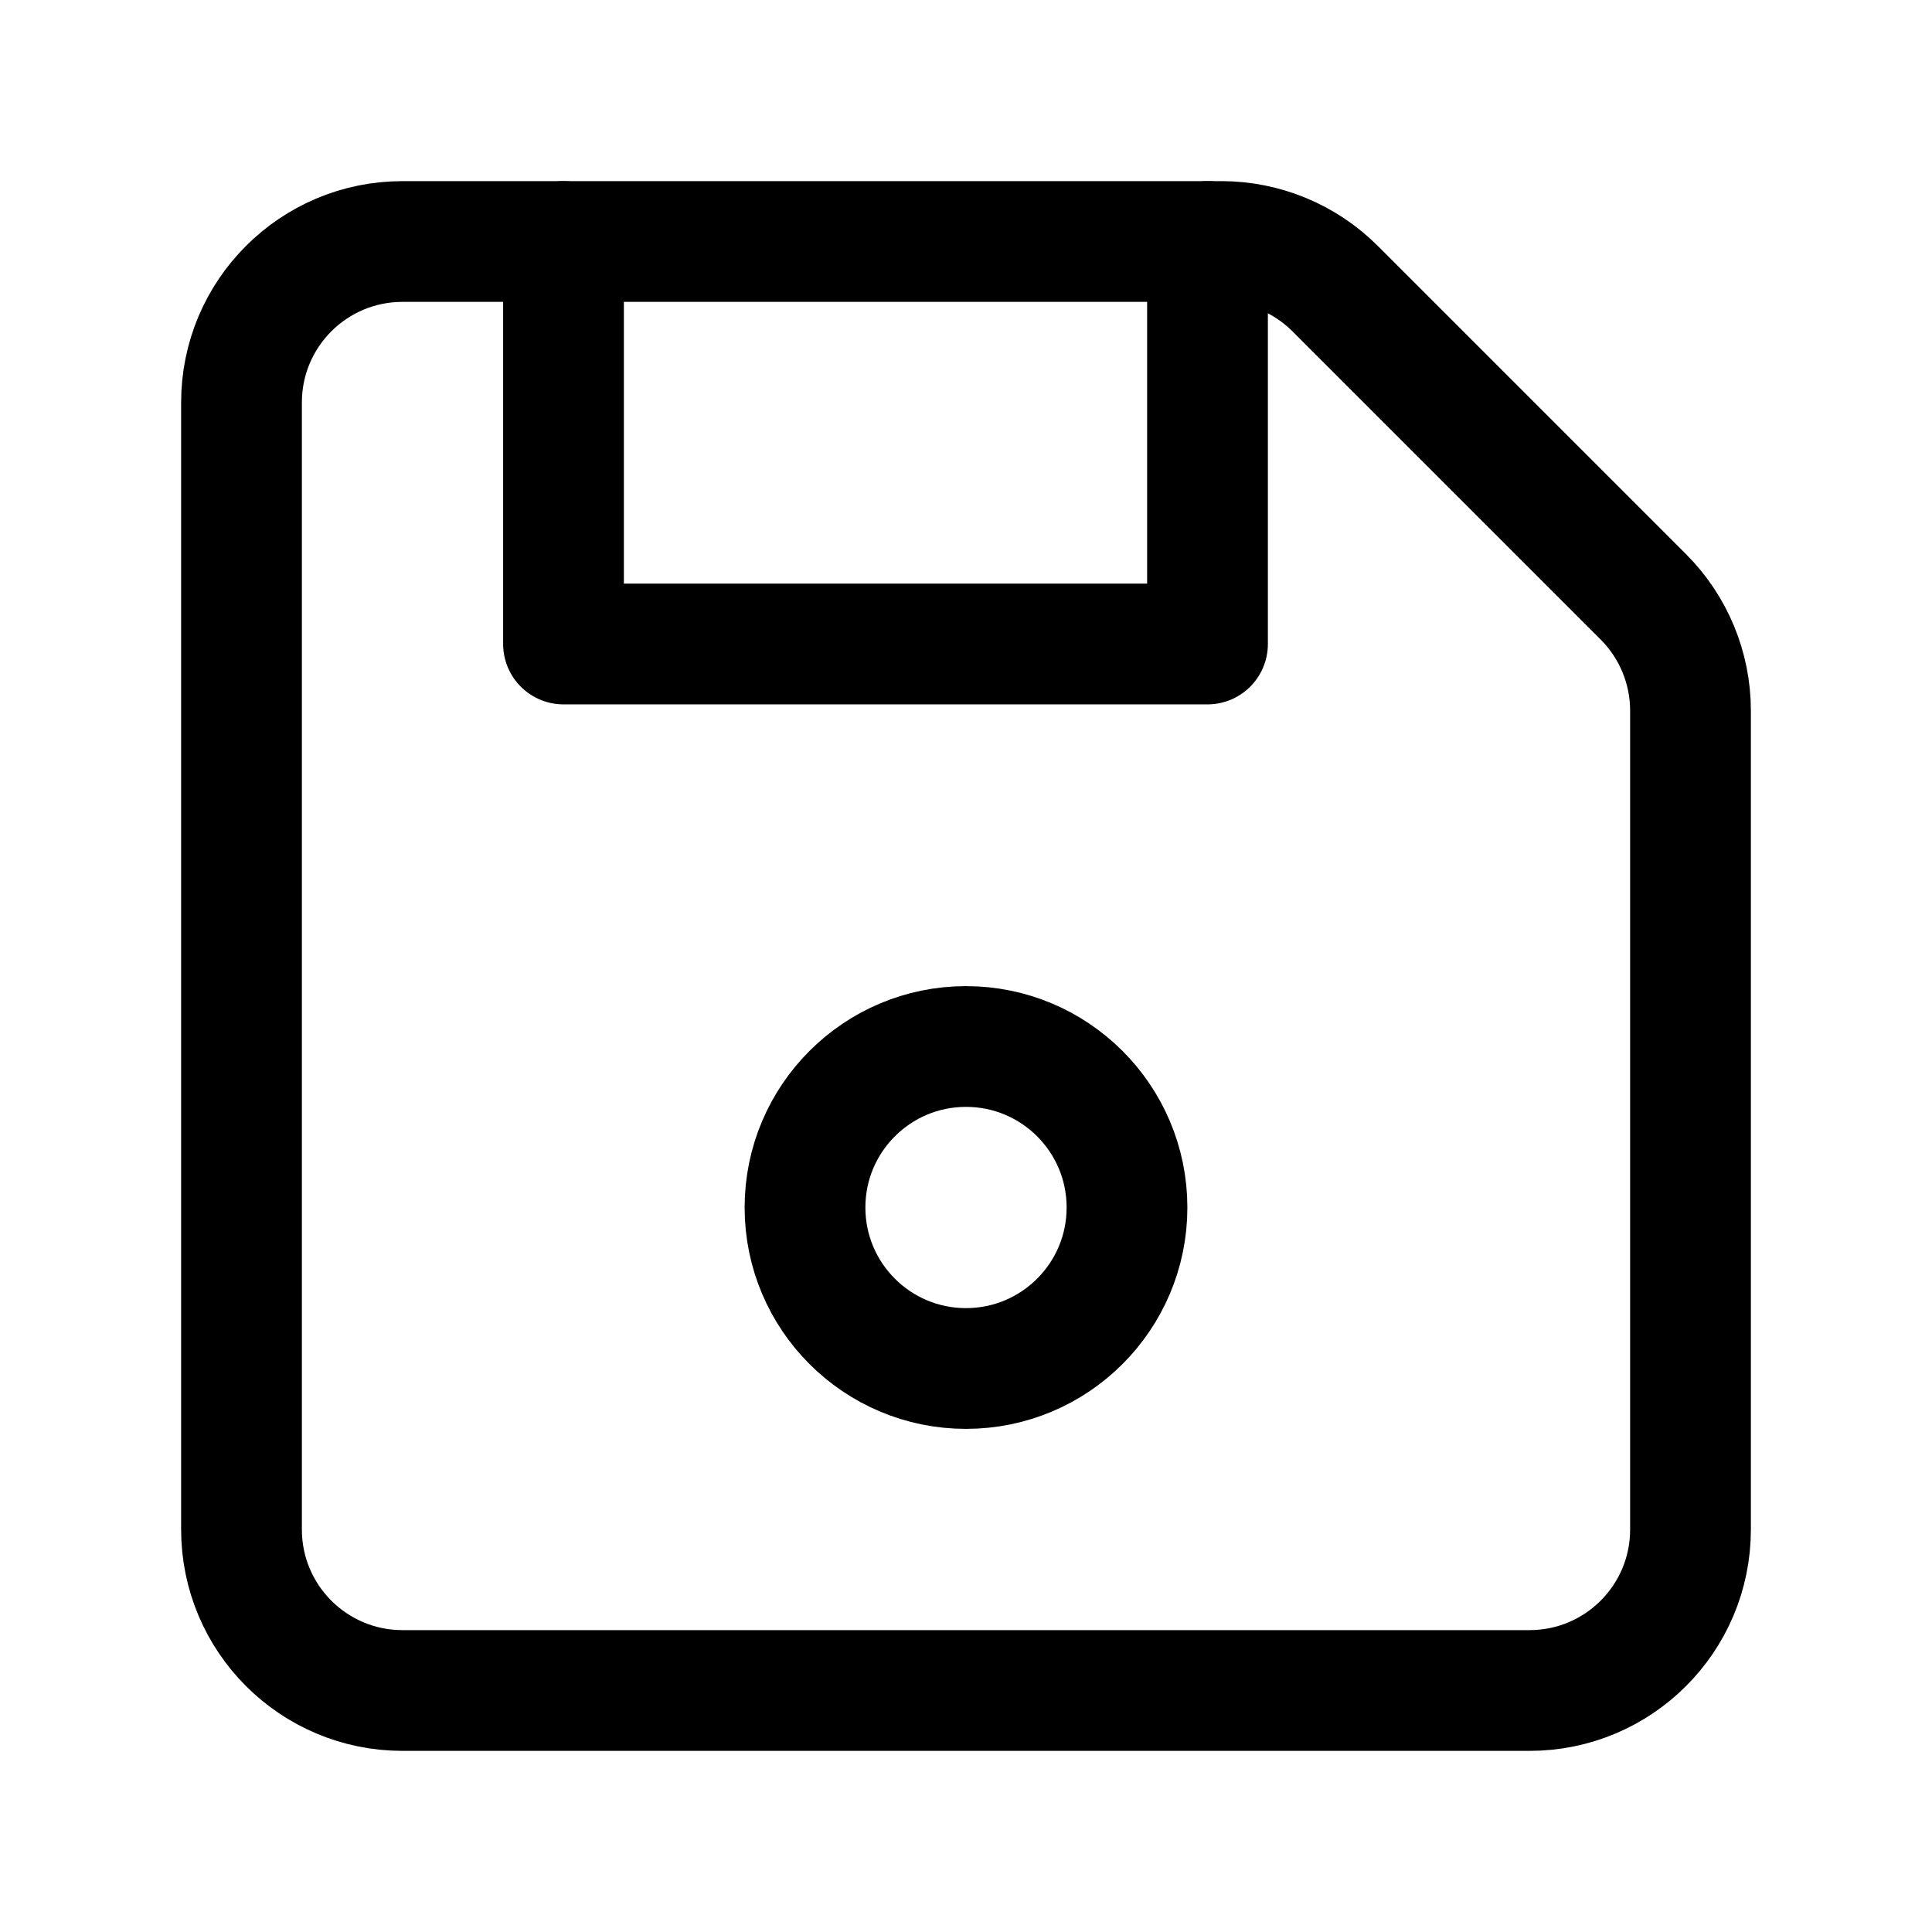
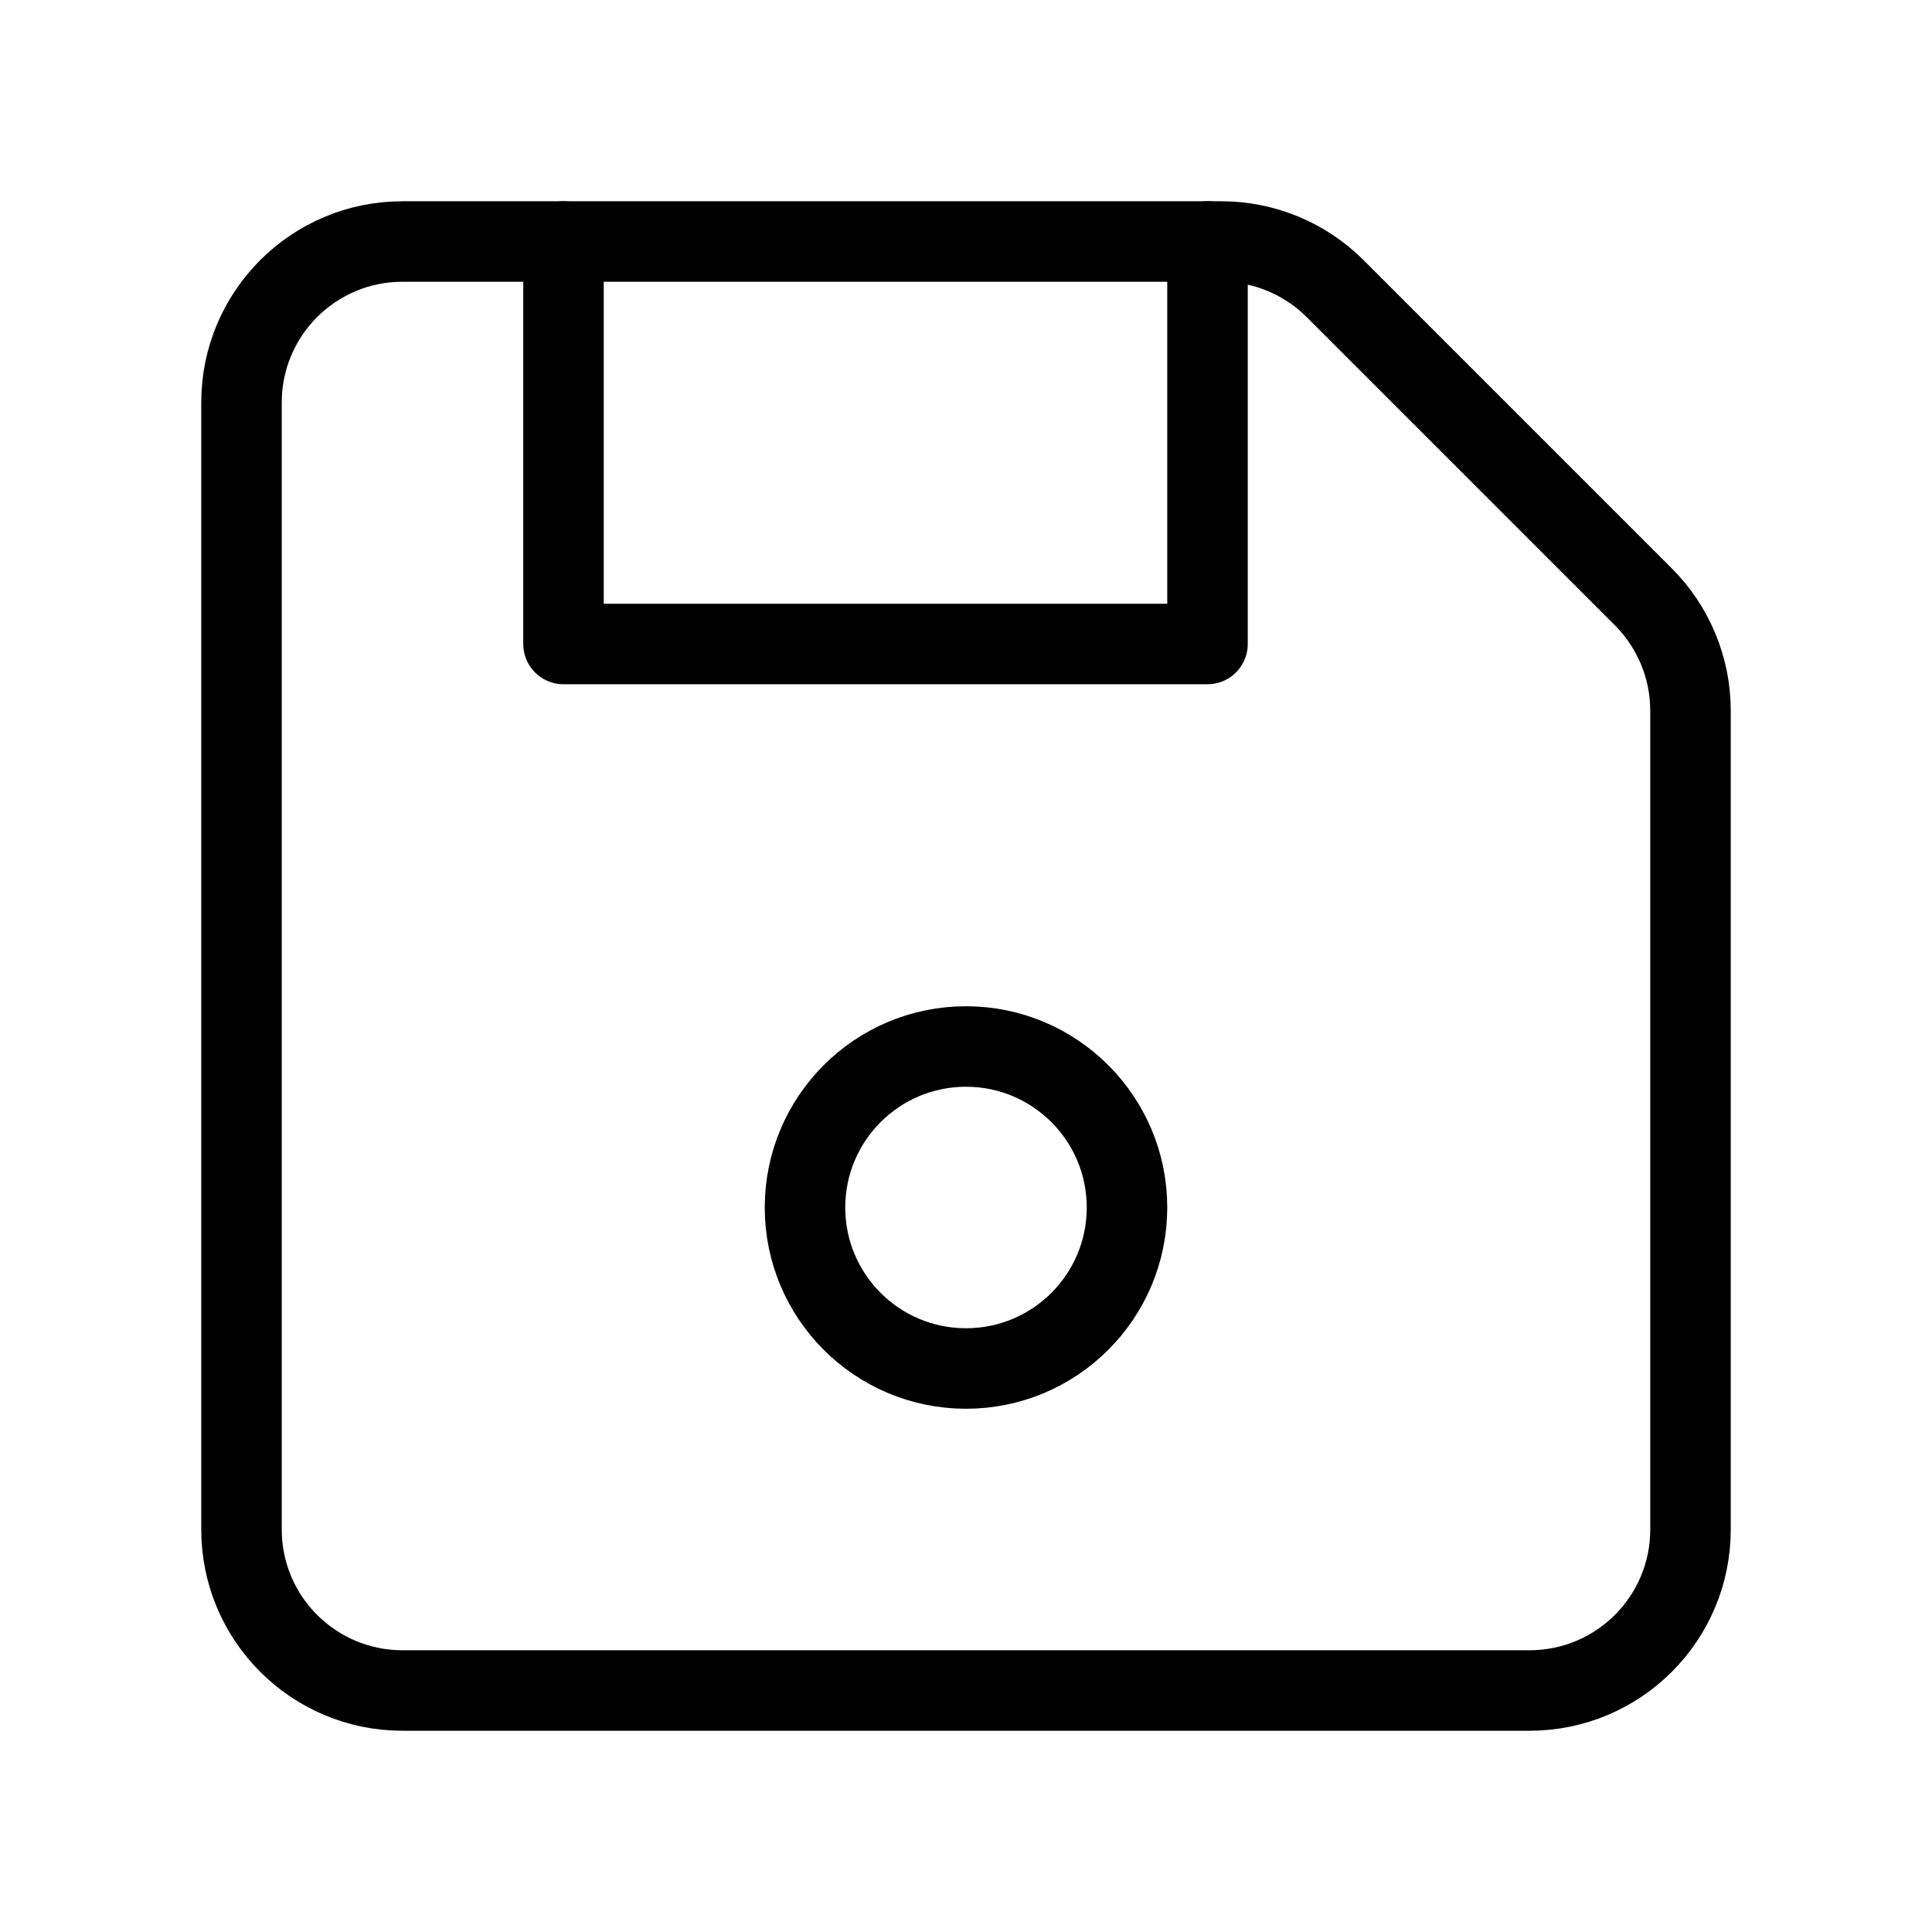
- <svg xmlns="http://www.w3.org/2000/svg" width="18" height="18" viewBox="0 0 24 24" fill="none">
-   <path d="M5 21H19C20.105 21 21 20.105 21 19V8.828C21 8.298 20.789 7.789 20.414 7.414L16.586 3.586C16.211 3.211 15.702 3 15.172 3H5C3.895 3 3 3.895 3 5V19C3 20.105 3.895 21 5 21Z" stroke="#000" stroke-width="1.5" stroke-linecap="round" stroke-linejoin="round" />
-   <path d="M7 3V8H15V3" stroke="#000" stroke-width="1.5" stroke-linecap="round" stroke-linejoin="round" />
-   <circle cx="12" cy="15" r="2" stroke="#000" stroke-width="1.5" stroke-linecap="round" stroke-linejoin="round" />
+ <svg xmlns="http://www.w3.org/2000/svg" width="20" height="20" viewBox="0 0 24 24" fill="none">
+   <path d="M5 21H19C20.105 21 21 20.105 21 19V8.828C21 8.298 20.789 7.789 20.414 7.414L16.586 3.586C16.211 3.211 15.702 3 15.172 3H5C3.895 3 3 3.895 3 5V19C3 20.105 3.895 21 5 21Z" stroke="#000" stroke-width="1" stroke-linecap="round" stroke-linejoin="round" />
+   <path d="M7 3V8H15V3" stroke="#000" stroke-width="1" stroke-linecap="round" stroke-linejoin="round" />
+   <circle cx="12" cy="15" r="2" stroke="#000" stroke-width="1" stroke-linecap="round" stroke-linejoin="round" />
</svg>
